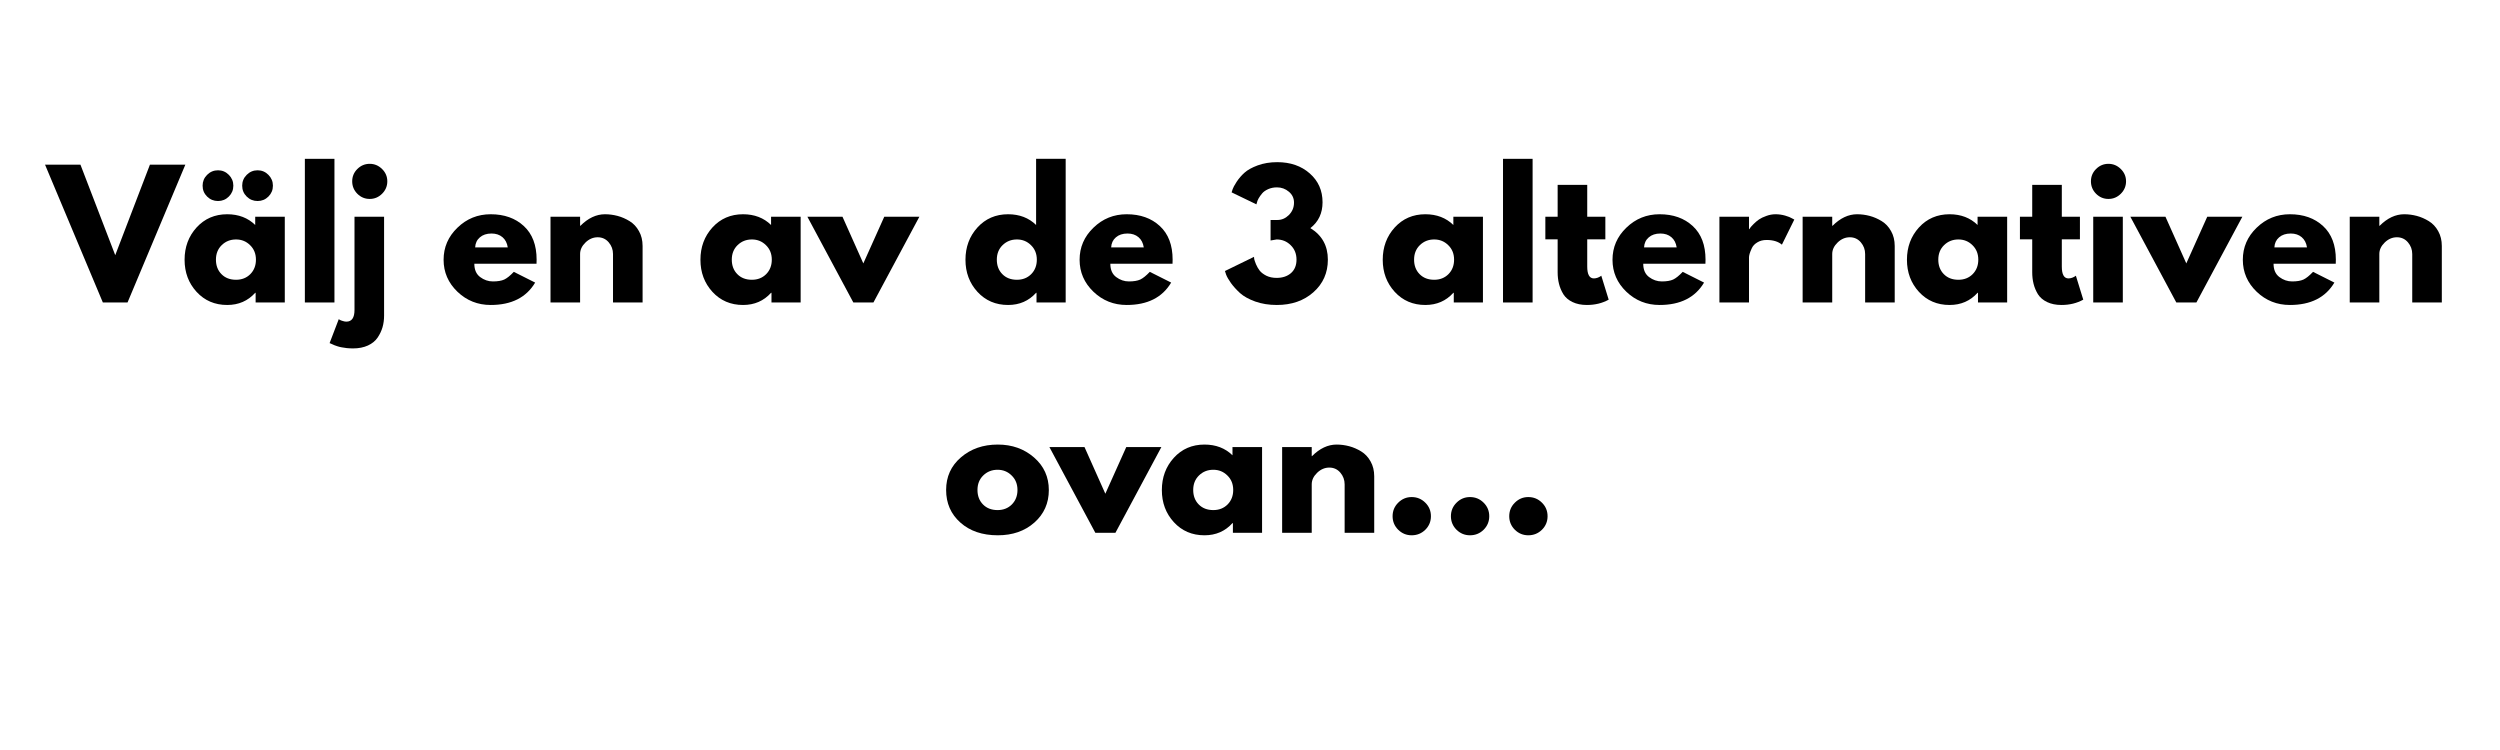
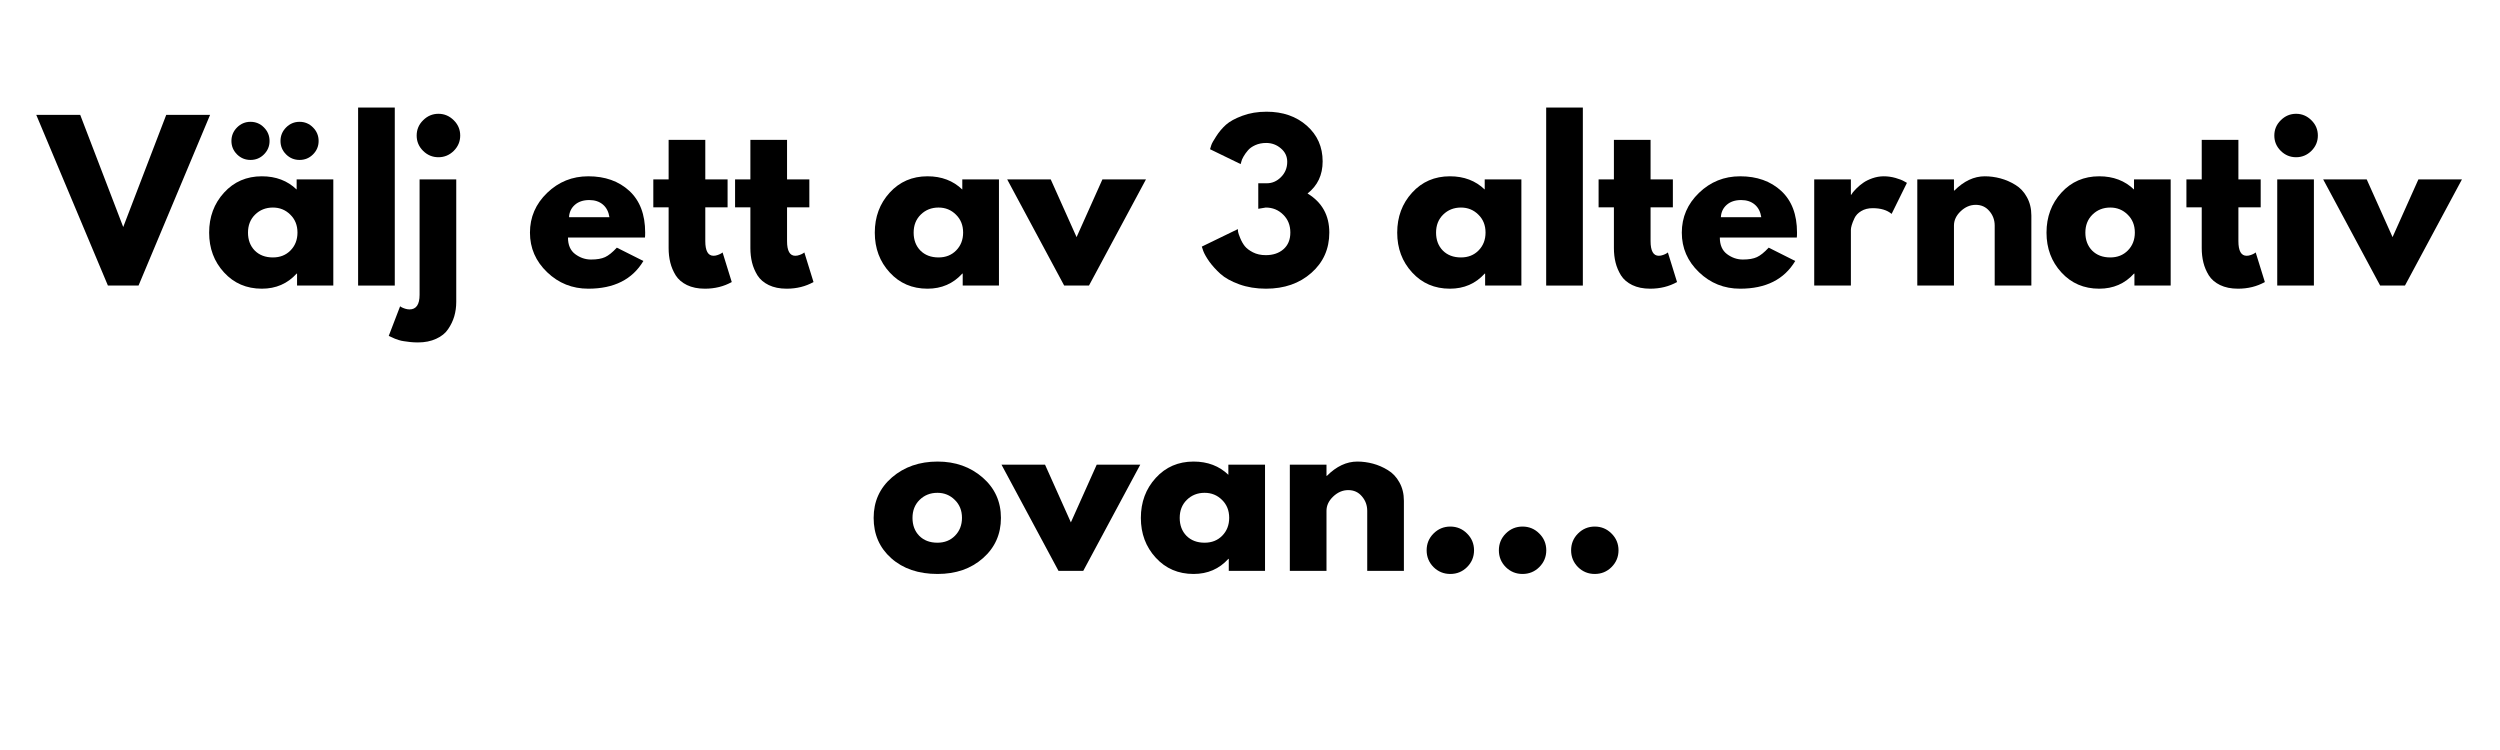
<svg xmlns="http://www.w3.org/2000/svg" width="500" zoomAndPan="magnify" viewBox="0 0 375 112.5" height="150" preserveAspectRatio="xMidYMid meet" version="1.0">
  <defs>
    <g />
  </defs>
  <g fill="#000000" fill-opacity="1">
-     <g transform="translate(7.457942, 45.37131)">
-       <g>
-         <path d="M 7.969 0 L -0.703 -20.672 L 4.609 -20.672 L 9.828 -7.094 L 15.031 -20.672 L 20.344 -20.672 L 11.672 0 Z M 7.969 0 " />
-       </g>
-     </g>
-   </g>
-   <g fill="#000000" fill-opacity="1">
-     <g transform="translate(27.1096, 45.37131)">
-       <g>
-         <path d="M 3.953 -19.141 C 4.41 -19.598 4.957 -19.828 5.594 -19.828 C 6.227 -19.828 6.77 -19.598 7.219 -19.141 C 7.664 -18.691 7.891 -18.148 7.891 -17.516 C 7.891 -16.879 7.664 -16.336 7.219 -15.891 C 6.77 -15.441 6.227 -15.219 5.594 -15.219 C 4.957 -15.219 4.41 -15.441 3.953 -15.891 C 3.504 -16.336 3.281 -16.879 3.281 -17.516 C 3.281 -18.148 3.504 -18.691 3.953 -19.141 Z M 9.891 -19.141 C 10.348 -19.598 10.895 -19.828 11.531 -19.828 C 12.164 -19.828 12.707 -19.598 13.156 -19.141 C 13.602 -18.691 13.828 -18.148 13.828 -17.516 C 13.828 -16.879 13.602 -16.336 13.156 -15.891 C 12.707 -15.441 12.164 -15.219 11.531 -15.219 C 10.895 -15.219 10.348 -15.441 9.891 -15.891 C 9.441 -16.336 9.219 -16.879 9.219 -17.516 C 9.219 -18.148 9.441 -18.691 9.891 -19.141 Z M 2.375 -11.25 C 1.176 -9.926 0.578 -8.312 0.578 -6.406 C 0.578 -4.508 1.176 -2.906 2.375 -1.594 C 3.582 -0.281 5.113 0.375 6.969 0.375 C 8.676 0.375 10.078 -0.234 11.172 -1.453 L 11.234 -1.453 L 11.234 0 L 15.609 0 L 15.609 -12.859 L 11.172 -12.859 L 11.172 -11.625 C 10.078 -12.695 8.676 -13.234 6.969 -13.234 C 5.113 -13.234 3.582 -12.57 2.375 -11.25 Z M 6.109 -4.25 C 5.555 -4.812 5.281 -5.535 5.281 -6.422 C 5.281 -7.305 5.566 -8.031 6.141 -8.594 C 6.723 -9.164 7.441 -9.453 8.297 -9.453 C 9.129 -9.453 9.832 -9.164 10.406 -8.594 C 10.988 -8.031 11.281 -7.305 11.281 -6.422 C 11.281 -5.547 11 -4.82 10.438 -4.25 C 9.875 -3.688 9.16 -3.406 8.297 -3.406 C 7.391 -3.406 6.66 -3.688 6.109 -4.25 Z M 6.109 -4.25 " />
-       </g>
-     </g>
-   </g>
-   <g fill="#000000" fill-opacity="1">
-     <g transform="translate(44.22959, 45.37131)">
-       <g>
-         <path d="M 1.5 0 L 1.5 -21.547 L 5.938 -21.547 L 5.938 0 Z M 1.5 0 " />
-       </g>
-     </g>
-   </g>
-   <g fill="#000000" fill-opacity="1">
-     <g transform="translate(51.67416, 45.37131)">
-       <g>
-         <path d="M 1.922 -20.016 C 2.441 -20.535 3.062 -20.797 3.781 -20.797 C 4.5 -20.797 5.117 -20.535 5.641 -20.016 C 6.16 -19.504 6.422 -18.891 6.422 -18.172 C 6.422 -17.453 6.16 -16.832 5.641 -16.312 C 5.117 -15.789 4.5 -15.531 3.781 -15.531 C 3.062 -15.531 2.441 -15.789 1.922 -16.312 C 1.41 -16.832 1.156 -17.453 1.156 -18.172 C 1.156 -18.891 1.41 -19.504 1.922 -20.016 Z M 1.5 -12.859 L 1.5 1.125 C 1.5 2.289 1.094 2.875 0.281 2.875 C 0.113 2.875 -0.062 2.844 -0.25 2.781 C -0.438 2.727 -0.586 2.672 -0.703 2.609 L -0.859 2.5 L -2.234 6.094 C -2.203 6.102 -2.094 6.148 -1.906 6.234 C -1.719 6.316 -1.578 6.379 -1.484 6.422 C -1.398 6.461 -1.25 6.516 -1.031 6.578 C -0.812 6.648 -0.598 6.703 -0.391 6.734 C -0.191 6.773 0.051 6.812 0.344 6.844 C 0.645 6.875 0.961 6.891 1.297 6.891 C 2.141 6.891 2.879 6.742 3.516 6.453 C 4.148 6.16 4.633 5.766 4.969 5.266 C 5.301 4.773 5.547 4.258 5.703 3.719 C 5.859 3.176 5.938 2.598 5.938 1.984 L 5.938 -12.859 Z M 1.5 -12.859 " />
-       </g>
-     </g>
-   </g>
-   <g fill="#000000" fill-opacity="1">
-     <g transform="translate(59.11872, 45.37131)">
-       <g />
-     </g>
-   </g>
-   <g fill="#000000" fill-opacity="1">
-     <g transform="translate(65.96171, 45.37131)">
-       <g>
-         <path d="M 14.516 -5.812 L 5.188 -5.812 C 5.188 -4.914 5.477 -4.25 6.062 -3.812 C 6.645 -3.375 7.281 -3.156 7.969 -3.156 C 8.688 -3.156 9.254 -3.25 9.672 -3.438 C 10.086 -3.633 10.566 -4.02 11.109 -4.594 L 14.312 -2.984 C 12.977 -0.742 10.754 0.375 7.641 0.375 C 5.703 0.375 4.039 -0.285 2.656 -1.609 C 1.27 -2.941 0.578 -4.539 0.578 -6.406 C 0.578 -8.281 1.27 -9.883 2.656 -11.219 C 4.039 -12.562 5.703 -13.234 7.641 -13.234 C 9.68 -13.234 11.336 -12.645 12.609 -11.469 C 13.891 -10.289 14.531 -8.609 14.531 -6.422 C 14.531 -6.117 14.523 -5.914 14.516 -5.812 Z M 5.312 -8.266 L 10.203 -8.266 C 10.098 -8.93 9.832 -9.441 9.406 -9.797 C 8.977 -10.16 8.43 -10.344 7.766 -10.344 C 7.035 -10.344 6.453 -10.148 6.016 -9.766 C 5.578 -9.391 5.344 -8.891 5.312 -8.266 Z M 5.312 -8.266 " />
-       </g>
-     </g>
-   </g>
-   <g fill="#000000" fill-opacity="1">
-     <g transform="translate(81.07644, 45.37131)">
-       <g>
-         <path d="M 1.5 0 L 1.5 -12.859 L 5.938 -12.859 L 5.938 -11.5 L 5.984 -11.5 C 7.141 -12.656 8.367 -13.234 9.672 -13.234 C 10.305 -13.234 10.938 -13.148 11.562 -12.984 C 12.188 -12.816 12.785 -12.555 13.359 -12.203 C 13.941 -11.848 14.41 -11.348 14.766 -10.703 C 15.129 -10.066 15.312 -9.32 15.312 -8.469 L 15.312 0 L 10.875 0 L 10.875 -7.266 C 10.875 -7.93 10.66 -8.516 10.234 -9.016 C 9.805 -9.523 9.254 -9.781 8.578 -9.781 C 7.898 -9.781 7.289 -9.52 6.75 -9 C 6.207 -8.477 5.938 -7.898 5.938 -7.266 L 5.938 0 Z M 1.5 0 " />
-       </g>
-     </g>
-   </g>
-   <g fill="#000000" fill-opacity="1">
-     <g transform="translate(97.64499, 45.37131)">
-       <g />
-     </g>
-   </g>
-   <g fill="#000000" fill-opacity="1">
-     <g transform="translate(104.488, 45.37131)">
-       <g>
-         <path d="M 2.375 -1.594 C 1.176 -2.906 0.578 -4.508 0.578 -6.406 C 0.578 -8.312 1.176 -9.926 2.375 -11.25 C 3.582 -12.57 5.113 -13.234 6.969 -13.234 C 8.676 -13.234 10.078 -12.695 11.172 -11.625 L 11.172 -12.859 L 15.609 -12.859 L 15.609 0 L 11.234 0 L 11.234 -1.453 L 11.172 -1.453 C 10.078 -0.234 8.676 0.375 6.969 0.375 C 5.113 0.375 3.582 -0.281 2.375 -1.594 Z M 6.141 -8.594 C 5.566 -8.031 5.281 -7.305 5.281 -6.422 C 5.281 -5.535 5.555 -4.812 6.109 -4.25 C 6.66 -3.688 7.391 -3.406 8.297 -3.406 C 9.16 -3.406 9.875 -3.688 10.438 -4.25 C 11 -4.82 11.281 -5.547 11.281 -6.422 C 11.281 -7.305 10.988 -8.031 10.406 -8.594 C 9.832 -9.164 9.129 -9.453 8.297 -9.453 C 7.441 -9.453 6.723 -9.164 6.141 -8.594 Z M 6.141 -8.594 " />
-       </g>
-     </g>
-   </g>
-   <g fill="#000000" fill-opacity="1">
-     <g transform="translate(121.608, 45.37131)">
-       <g>
-         <path d="M 4.766 -12.859 L 7.891 -5.859 L 11.031 -12.859 L 16.297 -12.859 L 9.406 0 L 6.391 0 L -0.5 -12.859 Z M 4.766 -12.859 " />
-       </g>
-     </g>
-   </g>
-   <g fill="#000000" fill-opacity="1">
-     <g transform="translate(137.3995, 45.37131)">
-       <g />
-     </g>
-   </g>
-   <g fill="#000000" fill-opacity="1">
-     <g transform="translate(144.2425, 45.37131)">
-       <g>
-         <path d="M 2.375 -1.594 C 1.176 -2.906 0.578 -4.508 0.578 -6.406 C 0.578 -8.312 1.176 -9.926 2.375 -11.25 C 3.582 -12.57 5.113 -13.234 6.969 -13.234 C 8.676 -13.234 10.078 -12.695 11.172 -11.625 L 11.172 -21.547 L 15.609 -21.547 L 15.609 0 L 11.234 0 L 11.234 -1.453 L 11.172 -1.453 C 10.078 -0.234 8.676 0.375 6.969 0.375 C 5.113 0.375 3.582 -0.281 2.375 -1.594 Z M 6.141 -8.594 C 5.566 -8.031 5.281 -7.305 5.281 -6.422 C 5.281 -5.535 5.555 -4.812 6.109 -4.25 C 6.66 -3.688 7.391 -3.406 8.297 -3.406 C 9.16 -3.406 9.875 -3.688 10.438 -4.25 C 11 -4.82 11.281 -5.547 11.281 -6.422 C 11.281 -7.305 10.988 -8.031 10.406 -8.594 C 9.832 -9.164 9.129 -9.453 8.297 -9.453 C 7.441 -9.453 6.723 -9.164 6.141 -8.594 Z M 6.141 -8.594 " />
-       </g>
-     </g>
-   </g>
-   <g fill="#000000" fill-opacity="1">
-     <g transform="translate(161.3624, 45.37131)">
-       <g>
-         <path d="M 14.516 -5.812 L 5.188 -5.812 C 5.188 -4.914 5.477 -4.25 6.062 -3.812 C 6.645 -3.375 7.281 -3.156 7.969 -3.156 C 8.688 -3.156 9.254 -3.25 9.672 -3.438 C 10.086 -3.633 10.566 -4.02 11.109 -4.594 L 14.312 -2.984 C 12.977 -0.742 10.754 0.375 7.641 0.375 C 5.703 0.375 4.039 -0.285 2.656 -1.609 C 1.27 -2.941 0.578 -4.539 0.578 -6.406 C 0.578 -8.281 1.27 -9.883 2.656 -11.219 C 4.039 -12.562 5.703 -13.234 7.641 -13.234 C 9.68 -13.234 11.336 -12.645 12.609 -11.469 C 13.891 -10.289 14.531 -8.609 14.531 -6.422 C 14.531 -6.117 14.523 -5.914 14.516 -5.812 Z M 5.312 -8.266 L 10.203 -8.266 C 10.098 -8.93 9.832 -9.441 9.406 -9.797 C 8.977 -10.16 8.43 -10.344 7.766 -10.344 C 7.035 -10.344 6.453 -10.148 6.016 -9.766 C 5.578 -9.391 5.344 -8.891 5.312 -8.266 Z M 5.312 -8.266 " />
-       </g>
-     </g>
-   </g>
-   <g fill="#000000" fill-opacity="1">
-     <g transform="translate(176.4772, 45.37131)">
-       <g />
-     </g>
-   </g>
-   <g fill="#000000" fill-opacity="1">
-     <g transform="translate(183.3202, 45.37131)">
-       <g>
-         <path d="M 5.141 -14.719 L 1.422 -16.516 C 1.461 -16.629 1.516 -16.789 1.578 -17 C 1.641 -17.207 1.836 -17.57 2.172 -18.094 C 2.516 -18.613 2.91 -19.07 3.359 -19.469 C 3.805 -19.875 4.461 -20.238 5.328 -20.562 C 6.203 -20.883 7.18 -21.047 8.266 -21.047 C 10.242 -21.047 11.867 -20.484 13.141 -19.359 C 14.422 -18.234 15.062 -16.789 15.062 -15.031 C 15.062 -13.395 14.453 -12.102 13.234 -11.156 C 14.984 -10.082 15.859 -8.504 15.859 -6.422 C 15.859 -4.441 15.133 -2.812 13.688 -1.531 C 12.25 -0.258 10.422 0.375 8.203 0.375 C 7.016 0.375 5.938 0.203 4.969 -0.141 C 4 -0.492 3.238 -0.914 2.688 -1.406 C 2.145 -1.906 1.691 -2.406 1.328 -2.906 C 0.973 -3.406 0.727 -3.832 0.594 -4.188 L 0.422 -4.719 L 4.781 -6.844 C 4.781 -6.758 4.789 -6.645 4.812 -6.5 C 4.844 -6.363 4.93 -6.109 5.078 -5.734 C 5.234 -5.367 5.422 -5.047 5.641 -4.766 C 5.859 -4.492 6.188 -4.242 6.625 -4.016 C 7.07 -3.797 7.586 -3.688 8.172 -3.688 C 9.055 -3.688 9.773 -3.926 10.328 -4.406 C 10.879 -4.895 11.156 -5.566 11.156 -6.422 C 11.156 -7.305 10.863 -8.031 10.281 -8.594 C 9.707 -9.164 9.004 -9.453 8.172 -9.453 L 7.266 -9.297 L 7.266 -12.375 L 8.297 -12.375 C 8.941 -12.375 9.516 -12.625 10.016 -13.125 C 10.523 -13.633 10.781 -14.254 10.781 -14.984 C 10.781 -15.641 10.523 -16.18 10.016 -16.609 C 9.504 -17.047 8.906 -17.266 8.219 -17.266 C 7.738 -17.266 7.301 -17.176 6.906 -17 C 6.508 -16.82 6.207 -16.609 6 -16.359 C 5.789 -16.109 5.613 -15.859 5.469 -15.609 C 5.332 -15.359 5.25 -15.148 5.219 -14.984 Z M 5.141 -14.719 " />
-       </g>
-     </g>
-   </g>
-   <g fill="#000000" fill-opacity="1">
-     <g transform="translate(199.989, 45.37131)">
-       <g />
-     </g>
-   </g>
-   <g fill="#000000" fill-opacity="1">
-     <g transform="translate(206.832, 45.37131)">
-       <g>
-         <path d="M 2.375 -1.594 C 1.176 -2.906 0.578 -4.508 0.578 -6.406 C 0.578 -8.312 1.176 -9.926 2.375 -11.25 C 3.582 -12.57 5.113 -13.234 6.969 -13.234 C 8.676 -13.234 10.078 -12.695 11.172 -11.625 L 11.172 -12.859 L 15.609 -12.859 L 15.609 0 L 11.234 0 L 11.234 -1.453 L 11.172 -1.453 C 10.078 -0.234 8.676 0.375 6.969 0.375 C 5.113 0.375 3.582 -0.281 2.375 -1.594 Z M 6.141 -8.594 C 5.566 -8.031 5.281 -7.305 5.281 -6.422 C 5.281 -5.535 5.555 -4.812 6.109 -4.25 C 6.66 -3.688 7.391 -3.406 8.297 -3.406 C 9.16 -3.406 9.875 -3.688 10.438 -4.25 C 11 -4.82 11.281 -5.547 11.281 -6.422 C 11.281 -7.305 10.988 -8.031 10.406 -8.594 C 9.832 -9.164 9.129 -9.453 8.297 -9.453 C 7.441 -9.453 6.723 -9.164 6.141 -8.594 Z M 6.141 -8.594 " />
-       </g>
-     </g>
-   </g>
-   <g fill="#000000" fill-opacity="1">
-     <g transform="translate(223.952, 45.37131)">
-       <g>
-         <path d="M 1.5 0 L 1.5 -21.547 L 5.938 -21.547 L 5.938 0 Z M 1.5 0 " />
-       </g>
-     </g>
-   </g>
-   <g fill="#000000" fill-opacity="1">
-     <g transform="translate(231.3965, 45.37131)">
-       <g>
-         <path d="M 2.25 -12.859 L 2.25 -17.641 L 6.688 -17.641 L 6.688 -12.859 L 9.406 -12.859 L 9.406 -9.469 L 6.688 -9.469 L 6.688 -5.391 C 6.688 -4.203 7.02 -3.609 7.688 -3.609 C 7.852 -3.609 8.031 -3.641 8.219 -3.703 C 8.406 -3.773 8.547 -3.844 8.641 -3.906 L 8.797 -4.016 L 9.906 -0.422 C 8.945 0.109 7.859 0.375 6.641 0.375 C 5.805 0.375 5.086 0.227 4.484 -0.062 C 3.879 -0.352 3.422 -0.742 3.109 -1.234 C 2.805 -1.734 2.586 -2.254 2.453 -2.797 C 2.316 -3.336 2.25 -3.914 2.25 -4.531 L 2.25 -9.469 L 0.406 -9.469 L 0.406 -12.859 Z M 2.25 -12.859 " />
-       </g>
-     </g>
-   </g>
-   <g fill="#000000" fill-opacity="1">
-     <g transform="translate(241.2976, 45.37131)">
-       <g>
-         <path d="M 14.516 -5.812 L 5.188 -5.812 C 5.188 -4.914 5.477 -4.25 6.062 -3.812 C 6.645 -3.375 7.281 -3.156 7.969 -3.156 C 8.688 -3.156 9.254 -3.25 9.672 -3.438 C 10.086 -3.633 10.566 -4.02 11.109 -4.594 L 14.312 -2.984 C 12.977 -0.742 10.754 0.375 7.641 0.375 C 5.703 0.375 4.039 -0.285 2.656 -1.609 C 1.27 -2.941 0.578 -4.539 0.578 -6.406 C 0.578 -8.281 1.27 -9.883 2.656 -11.219 C 4.039 -12.562 5.703 -13.234 7.641 -13.234 C 9.68 -13.234 11.336 -12.645 12.609 -11.469 C 13.891 -10.289 14.531 -8.609 14.531 -6.422 C 14.531 -6.117 14.523 -5.914 14.516 -5.812 Z M 5.312 -8.266 L 10.203 -8.266 C 10.098 -8.93 9.832 -9.441 9.406 -9.797 C 8.977 -10.16 8.43 -10.344 7.766 -10.344 C 7.035 -10.344 6.453 -10.148 6.016 -9.766 C 5.578 -9.391 5.344 -8.891 5.312 -8.266 Z M 5.312 -8.266 " />
-       </g>
-     </g>
-   </g>
-   <g fill="#000000" fill-opacity="1">
-     <g transform="translate(256.4123, 45.37131)">
-       <g>
-         <path d="M 1.5 0 L 1.5 -12.859 L 5.938 -12.859 L 5.938 -11 L 5.984 -11 C 6.023 -11.07 6.082 -11.156 6.156 -11.25 C 6.227 -11.352 6.391 -11.531 6.641 -11.781 C 6.891 -12.031 7.156 -12.254 7.438 -12.453 C 7.727 -12.648 8.098 -12.828 8.547 -12.984 C 8.992 -13.148 9.453 -13.234 9.922 -13.234 C 10.41 -13.234 10.891 -13.164 11.359 -13.031 C 11.828 -12.895 12.164 -12.758 12.375 -12.625 L 12.734 -12.438 L 10.875 -8.672 C 10.32 -9.141 9.555 -9.375 8.578 -9.375 C 8.035 -9.375 7.57 -9.254 7.188 -9.016 C 6.801 -8.785 6.531 -8.504 6.375 -8.172 C 6.219 -7.836 6.102 -7.551 6.031 -7.312 C 5.969 -7.082 5.938 -6.898 5.938 -6.766 L 5.938 0 Z M 1.5 0 " />
-       </g>
-     </g>
-   </g>
-   <g fill="#000000" fill-opacity="1">
-     <g transform="translate(268.8951, 45.37131)">
-       <g>
-         <path d="M 1.5 0 L 1.5 -12.859 L 5.938 -12.859 L 5.938 -11.5 L 5.984 -11.5 C 7.141 -12.656 8.367 -13.234 9.672 -13.234 C 10.305 -13.234 10.938 -13.148 11.562 -12.984 C 12.188 -12.816 12.785 -12.555 13.359 -12.203 C 13.941 -11.848 14.41 -11.348 14.766 -10.703 C 15.129 -10.066 15.312 -9.32 15.312 -8.469 L 15.312 0 L 10.875 0 L 10.875 -7.266 C 10.875 -7.93 10.66 -8.516 10.234 -9.016 C 9.805 -9.523 9.254 -9.781 8.578 -9.781 C 7.898 -9.781 7.289 -9.52 6.75 -9 C 6.207 -8.477 5.938 -7.898 5.938 -7.266 L 5.938 0 Z M 1.5 0 " />
-       </g>
-     </g>
-   </g>
-   <g fill="#000000" fill-opacity="1">
-     <g transform="translate(285.4636, 45.37131)">
-       <g>
-         <path d="M 2.375 -1.594 C 1.176 -2.906 0.578 -4.508 0.578 -6.406 C 0.578 -8.312 1.176 -9.926 2.375 -11.25 C 3.582 -12.57 5.113 -13.234 6.969 -13.234 C 8.676 -13.234 10.078 -12.695 11.172 -11.625 L 11.172 -12.859 L 15.609 -12.859 L 15.609 0 L 11.234 0 L 11.234 -1.453 L 11.172 -1.453 C 10.078 -0.234 8.676 0.375 6.969 0.375 C 5.113 0.375 3.582 -0.281 2.375 -1.594 Z M 6.141 -8.594 C 5.566 -8.031 5.281 -7.305 5.281 -6.422 C 5.281 -5.535 5.555 -4.812 6.109 -4.25 C 6.66 -3.688 7.391 -3.406 8.297 -3.406 C 9.16 -3.406 9.875 -3.688 10.438 -4.25 C 11 -4.82 11.281 -5.547 11.281 -6.422 C 11.281 -7.305 10.988 -8.031 10.406 -8.594 C 9.832 -9.164 9.129 -9.453 8.297 -9.453 C 7.441 -9.453 6.723 -9.164 6.141 -8.594 Z M 6.141 -8.594 " />
-       </g>
-     </g>
-   </g>
-   <g fill="#000000" fill-opacity="1">
-     <g transform="translate(302.5836, 45.37131)">
-       <g>
-         <path d="M 2.25 -12.859 L 2.25 -17.641 L 6.688 -17.641 L 6.688 -12.859 L 9.406 -12.859 L 9.406 -9.469 L 6.688 -9.469 L 6.688 -5.391 C 6.688 -4.203 7.02 -3.609 7.688 -3.609 C 7.852 -3.609 8.031 -3.641 8.219 -3.703 C 8.406 -3.773 8.547 -3.844 8.641 -3.906 L 8.797 -4.016 L 9.906 -0.422 C 8.945 0.109 7.859 0.375 6.641 0.375 C 5.805 0.375 5.086 0.227 4.484 -0.062 C 3.879 -0.352 3.422 -0.742 3.109 -1.234 C 2.805 -1.734 2.586 -2.254 2.453 -2.797 C 2.316 -3.336 2.25 -3.914 2.25 -4.531 L 2.25 -9.469 L 0.406 -9.469 L 0.406 -12.859 Z M 2.25 -12.859 " />
-       </g>
-     </g>
-   </g>
-   <g fill="#000000" fill-opacity="1">
-     <g transform="translate(312.4846, 45.37131)">
-       <g>
-         <path d="M 1.922 -20.016 C 2.441 -20.535 3.062 -20.797 3.781 -20.797 C 4.5 -20.797 5.117 -20.535 5.641 -20.016 C 6.16 -19.504 6.422 -18.891 6.422 -18.172 C 6.422 -17.453 6.16 -16.832 5.641 -16.312 C 5.117 -15.789 4.5 -15.531 3.781 -15.531 C 3.062 -15.531 2.441 -15.789 1.922 -16.312 C 1.41 -16.832 1.156 -17.453 1.156 -18.172 C 1.156 -18.891 1.41 -19.504 1.922 -20.016 Z M 1.5 -12.859 L 1.5 0 L 5.938 0 L 5.938 -12.859 Z M 1.5 -12.859 " />
-       </g>
-     </g>
-   </g>
-   <g fill="#000000" fill-opacity="1">
-     <g transform="translate(320.0545, 45.37131)">
-       <g>
-         <path d="M 4.766 -12.859 L 7.891 -5.859 L 11.031 -12.859 L 16.297 -12.859 L 9.406 0 L 6.391 0 L -0.5 -12.859 Z M 4.766 -12.859 " />
-       </g>
-     </g>
-   </g>
-   <g fill="#000000" fill-opacity="1">
-     <g transform="translate(335.846, 45.37131)">
-       <g>
-         <path d="M 14.516 -5.812 L 5.188 -5.812 C 5.188 -4.914 5.477 -4.25 6.062 -3.812 C 6.645 -3.375 7.281 -3.156 7.969 -3.156 C 8.688 -3.156 9.254 -3.25 9.672 -3.438 C 10.086 -3.633 10.566 -4.02 11.109 -4.594 L 14.312 -2.984 C 12.977 -0.742 10.754 0.375 7.641 0.375 C 5.703 0.375 4.039 -0.285 2.656 -1.609 C 1.27 -2.941 0.578 -4.539 0.578 -6.406 C 0.578 -8.281 1.27 -9.883 2.656 -11.219 C 4.039 -12.562 5.703 -13.234 7.641 -13.234 C 9.68 -13.234 11.336 -12.645 12.609 -11.469 C 13.891 -10.289 14.531 -8.609 14.531 -6.422 C 14.531 -6.117 14.523 -5.914 14.516 -5.812 Z M 5.312 -8.266 L 10.203 -8.266 C 10.098 -8.93 9.832 -9.441 9.406 -9.797 C 8.977 -10.16 8.43 -10.344 7.766 -10.344 C 7.035 -10.344 6.453 -10.148 6.016 -9.766 C 5.578 -9.391 5.344 -8.891 5.312 -8.266 Z M 5.312 -8.266 " />
-       </g>
-     </g>
-   </g>
-   <g fill="#000000" fill-opacity="1">
-     <g transform="translate(350.9607, 45.37131)">
-       <g>
-         <path d="M 1.5 0 L 1.5 -12.859 L 5.938 -12.859 L 5.938 -11.5 L 5.984 -11.5 C 7.141 -12.656 8.367 -13.234 9.672 -13.234 C 10.305 -13.234 10.938 -13.148 11.562 -12.984 C 12.188 -12.816 12.785 -12.555 13.359 -12.203 C 13.941 -11.848 14.41 -11.348 14.766 -10.703 C 15.129 -10.066 15.312 -9.32 15.312 -8.469 L 15.312 0 L 10.875 0 L 10.875 -7.266 C 10.875 -7.93 10.66 -8.516 10.234 -9.016 C 9.805 -9.523 9.254 -9.781 8.578 -9.781 C 7.898 -9.781 7.289 -9.52 6.75 -9 C 6.207 -8.477 5.938 -7.898 5.938 -7.266 L 5.938 0 Z M 1.5 0 " />
-       </g>
-     </g>
-   </g>
-   <g fill="#000000" fill-opacity="1">
-     <g transform="translate(141.3407, 79.91812)">
-       <g>
-         <path d="M 2.719 -1.531 C 1.289 -2.801 0.578 -4.43 0.578 -6.422 C 0.578 -8.41 1.316 -10.039 2.797 -11.312 C 4.285 -12.594 6.129 -13.234 8.328 -13.234 C 10.473 -13.234 12.285 -12.586 13.766 -11.297 C 15.242 -10.016 15.984 -8.383 15.984 -6.406 C 15.984 -4.438 15.258 -2.812 13.812 -1.531 C 12.375 -0.258 10.547 0.375 8.328 0.375 C 6.016 0.375 4.145 -0.258 2.719 -1.531 Z M 6.141 -8.594 C 5.566 -8.031 5.281 -7.305 5.281 -6.422 C 5.281 -5.535 5.555 -4.812 6.109 -4.25 C 6.66 -3.688 7.391 -3.406 8.297 -3.406 C 9.16 -3.406 9.875 -3.688 10.438 -4.25 C 11 -4.82 11.281 -5.547 11.281 -6.422 C 11.281 -7.305 10.988 -8.031 10.406 -8.594 C 9.832 -9.164 9.129 -9.453 8.297 -9.453 C 7.441 -9.453 6.723 -9.164 6.141 -8.594 Z M 6.141 -8.594 " />
-       </g>
-     </g>
-   </g>
-   <g fill="#000000" fill-opacity="1">
-     <g transform="translate(157.9092, 79.91812)">
-       <g>
-         <path d="M 4.766 -12.859 L 7.891 -5.859 L 11.031 -12.859 L 16.297 -12.859 L 9.406 0 L 6.391 0 L -0.5 -12.859 Z M 4.766 -12.859 " />
-       </g>
-     </g>
-   </g>
-   <g fill="#000000" fill-opacity="1">
-     <g transform="translate(173.7007, 79.91812)">
-       <g>
-         <path d="M 2.375 -1.594 C 1.176 -2.906 0.578 -4.508 0.578 -6.406 C 0.578 -8.312 1.176 -9.926 2.375 -11.25 C 3.582 -12.57 5.113 -13.234 6.969 -13.234 C 8.676 -13.234 10.078 -12.695 11.172 -11.625 L 11.172 -12.859 L 15.609 -12.859 L 15.609 0 L 11.234 0 L 11.234 -1.453 L 11.172 -1.453 C 10.078 -0.234 8.676 0.375 6.969 0.375 C 5.113 0.375 3.582 -0.281 2.375 -1.594 Z M 6.141 -8.594 C 5.566 -8.031 5.281 -7.305 5.281 -6.422 C 5.281 -5.535 5.555 -4.812 6.109 -4.25 C 6.66 -3.688 7.391 -3.406 8.297 -3.406 C 9.16 -3.406 9.875 -3.688 10.438 -4.25 C 11 -4.82 11.281 -5.547 11.281 -6.422 C 11.281 -7.305 10.988 -8.031 10.406 -8.594 C 9.832 -9.164 9.129 -9.453 8.297 -9.453 C 7.441 -9.453 6.723 -9.164 6.141 -8.594 Z M 6.141 -8.594 " />
-       </g>
-     </g>
-   </g>
-   <g fill="#000000" fill-opacity="1">
-     <g transform="translate(190.8207, 79.91812)">
-       <g>
-         <path d="M 1.5 0 L 1.5 -12.859 L 5.938 -12.859 L 5.938 -11.5 L 5.984 -11.5 C 7.141 -12.656 8.367 -13.234 9.672 -13.234 C 10.305 -13.234 10.938 -13.148 11.562 -12.984 C 12.188 -12.816 12.785 -12.555 13.359 -12.203 C 13.941 -11.848 14.41 -11.348 14.766 -10.703 C 15.129 -10.066 15.312 -9.32 15.312 -8.469 L 15.312 0 L 10.875 0 L 10.875 -7.266 C 10.875 -7.93 10.66 -8.516 10.234 -9.016 C 9.805 -9.523 9.254 -9.781 8.578 -9.781 C 7.898 -9.781 7.289 -9.52 6.75 -9 C 6.207 -8.477 5.938 -7.898 5.938 -7.266 L 5.938 0 Z M 1.5 0 " />
-       </g>
-     </g>
-   </g>
-   <g fill="#000000" fill-opacity="1">
-     <g transform="translate(207.3893, 79.91812)">
-       <g>
-         <path d="M 4.359 -5.359 C 5.16 -5.359 5.844 -5.078 6.406 -4.516 C 6.969 -3.961 7.25 -3.285 7.25 -2.484 C 7.25 -1.691 6.969 -1.016 6.406 -0.453 C 5.844 0.098 5.16 0.375 4.359 0.375 C 3.578 0.375 2.906 0.098 2.344 -0.453 C 1.781 -1.016 1.5 -1.691 1.5 -2.484 C 1.5 -3.285 1.781 -3.961 2.344 -4.516 C 2.906 -5.078 3.578 -5.359 4.359 -5.359 Z M 4.359 -5.359 " />
-       </g>
-     </g>
-   </g>
-   <g fill="#000000" fill-opacity="1">
-     <g transform="translate(216.1373, 79.91812)">
-       <g>
-         <path d="M 4.359 -5.359 C 5.16 -5.359 5.844 -5.078 6.406 -4.516 C 6.969 -3.961 7.25 -3.285 7.25 -2.484 C 7.25 -1.691 6.969 -1.016 6.406 -0.453 C 5.844 0.098 5.16 0.375 4.359 0.375 C 3.578 0.375 2.906 0.098 2.344 -0.453 C 1.781 -1.016 1.5 -1.691 1.5 -2.484 C 1.5 -3.285 1.781 -3.961 2.344 -4.516 C 2.906 -5.078 3.578 -5.359 4.359 -5.359 Z M 4.359 -5.359 " />
-       </g>
-     </g>
-   </g>
-   <g fill="#000000" fill-opacity="1">
-     <g transform="translate(224.8853, 79.91812)">
-       <g>
-         <path d="M 4.359 -5.359 C 5.16 -5.359 5.844 -5.078 6.406 -4.516 C 6.969 -3.961 7.25 -3.285 7.25 -2.484 C 7.25 -1.691 6.969 -1.016 6.406 -0.453 C 5.844 0.098 5.16 0.375 4.359 0.375 C 3.578 0.375 2.906 0.098 2.344 -0.453 C 1.781 -1.016 1.5 -1.691 1.5 -2.484 C 1.5 -3.285 1.781 -3.961 2.344 -4.516 C 2.906 -5.078 3.578 -5.359 4.359 -5.359 Z M 4.359 -5.359 " />
+     <g transform="translate(6.311412, 42.83484)">
+       <g>
+         <path d="M 9.875 0 L -0.875 -25.609 L 5.719 -25.609 L 12.172 -8.781 L 18.625 -25.609 L 25.203 -25.609 L 14.469 0 Z M 9.875 0 " />
+       </g>
+     </g>
+   </g>
+   <g fill="#000000" fill-opacity="1">
+     <g transform="translate(30.65234, 42.83484)">
+       <g>
+         <path d="M 4.906 -23.719 C 5.469 -24.281 6.141 -24.562 6.922 -24.562 C 7.711 -24.562 8.383 -24.281 8.938 -23.719 C 9.5 -23.156 9.781 -22.477 9.781 -21.688 C 9.781 -20.906 9.5 -20.234 8.938 -19.672 C 8.383 -19.117 7.711 -18.844 6.922 -18.844 C 6.141 -18.844 5.469 -19.117 4.906 -19.672 C 4.344 -20.234 4.062 -20.906 4.062 -21.688 C 4.062 -22.477 4.344 -23.156 4.906 -23.719 Z M 12.266 -23.719 C 12.828 -24.281 13.5 -24.562 14.281 -24.562 C 15.07 -24.562 15.742 -24.281 16.297 -23.719 C 16.859 -23.156 17.141 -22.477 17.141 -21.688 C 17.141 -20.906 16.859 -20.234 16.297 -19.672 C 15.742 -19.117 15.07 -18.844 14.281 -18.844 C 13.5 -18.844 12.828 -19.117 12.266 -19.672 C 11.703 -20.234 11.422 -20.906 11.422 -21.688 C 11.422 -22.477 11.703 -23.156 12.266 -23.719 Z M 2.953 -13.938 C 1.461 -12.301 0.719 -10.301 0.719 -7.938 C 0.719 -5.582 1.461 -3.594 2.953 -1.969 C 4.441 -0.344 6.332 0.469 8.625 0.469 C 10.738 0.469 12.477 -0.285 13.844 -1.797 L 13.906 -1.797 L 13.906 0 L 19.344 0 L 19.344 -15.922 L 13.844 -15.922 L 13.844 -14.406 C 12.477 -15.727 10.738 -16.391 8.625 -16.391 C 6.332 -16.391 4.441 -15.57 2.953 -13.938 Z M 7.562 -5.25 C 6.883 -5.945 6.547 -6.844 6.547 -7.938 C 6.547 -9.039 6.898 -9.941 7.609 -10.641 C 8.328 -11.348 9.219 -11.703 10.281 -11.703 C 11.312 -11.703 12.18 -11.348 12.891 -10.641 C 13.609 -9.941 13.969 -9.047 13.969 -7.953 C 13.969 -6.867 13.617 -5.973 12.922 -5.266 C 12.234 -4.566 11.352 -4.219 10.281 -4.219 C 9.156 -4.219 8.25 -4.562 7.562 -5.25 Z M 7.562 -5.25 " />
+       </g>
+     </g>
+   </g>
+   <g fill="#000000" fill-opacity="1">
+     <g transform="translate(51.8575, 42.83484)">
+       <g>
+         <path d="M 1.859 0 L 1.859 -26.703 L 7.359 -26.703 L 7.359 0 Z M 1.859 0 " />
+       </g>
+     </g>
+   </g>
+   <g fill="#000000" fill-opacity="1">
+     <g transform="translate(61.07848, 42.83484)">
+       <g>
+         <path d="M 2.391 -24.797 C 3.035 -25.441 3.801 -25.766 4.688 -25.766 C 5.57 -25.766 6.336 -25.441 6.984 -24.797 C 7.629 -24.16 7.953 -23.395 7.953 -22.5 C 7.953 -21.613 7.629 -20.848 6.984 -20.203 C 6.336 -19.566 5.57 -19.25 4.688 -19.25 C 3.801 -19.25 3.035 -19.566 2.391 -20.203 C 1.742 -20.848 1.422 -21.613 1.422 -22.5 C 1.422 -23.395 1.742 -24.16 2.391 -24.797 Z M 1.859 -15.922 L 1.859 1.391 C 1.859 2.848 1.352 3.578 0.344 3.578 C 0.133 3.578 -0.082 3.539 -0.312 3.469 C -0.539 3.395 -0.727 3.316 -0.875 3.234 L -1.062 3.109 L -2.766 7.547 C -2.723 7.566 -2.586 7.629 -2.359 7.734 C -2.129 7.836 -1.957 7.914 -1.844 7.969 C -1.727 8.02 -1.535 8.086 -1.266 8.172 C -1.004 8.254 -0.75 8.312 -0.5 8.344 C -0.25 8.383 0.062 8.426 0.438 8.469 C 0.812 8.508 1.203 8.531 1.609 8.531 C 2.648 8.531 3.562 8.348 4.344 7.984 C 5.133 7.629 5.734 7.145 6.141 6.531 C 6.555 5.926 6.863 5.285 7.062 4.609 C 7.258 3.93 7.359 3.211 7.359 2.453 L 7.359 -15.922 Z M 1.859 -15.922 " />
+       </g>
+     </g>
+   </g>
+   <g fill="#000000" fill-opacity="1">
+     <g transform="translate(70.29946, 42.83484)">
+       <g />
+     </g>
+   </g>
+   <g fill="#000000" fill-opacity="1">
+     <g transform="translate(78.77532, 42.83484)">
+       <g>
+         <path d="M 17.969 -7.203 L 6.422 -7.203 C 6.422 -6.086 6.781 -5.258 7.5 -4.719 C 8.227 -4.176 9.02 -3.906 9.875 -3.906 C 10.758 -3.906 11.461 -4.023 11.984 -4.266 C 12.504 -4.504 13.094 -4.977 13.75 -5.688 L 17.734 -3.688 C 16.078 -0.914 13.32 0.469 9.469 0.469 C 7.07 0.469 5.016 -0.352 3.297 -2 C 1.578 -3.645 0.719 -5.625 0.719 -7.938 C 0.719 -10.258 1.578 -12.25 3.297 -13.906 C 5.016 -15.562 7.07 -16.391 9.469 -16.391 C 11.988 -16.391 14.039 -15.66 15.625 -14.203 C 17.207 -12.742 18 -10.66 18 -7.953 C 18 -7.578 17.988 -7.328 17.969 -7.203 Z M 6.578 -10.25 L 12.641 -10.25 C 12.516 -11.07 12.188 -11.707 11.656 -12.156 C 11.125 -12.602 10.445 -12.828 9.625 -12.828 C 8.719 -12.828 7.992 -12.586 7.453 -12.109 C 6.91 -11.629 6.617 -11.008 6.578 -10.25 Z M 6.578 -10.25 " />
+       </g>
+     </g>
+   </g>
+   <g fill="#000000" fill-opacity="1">
+     <g transform="translate(97.49672, 42.83484)">
+       <g>
+         <path d="M 2.797 -15.922 L 2.797 -21.859 L 8.297 -21.859 L 8.297 -15.922 L 11.641 -15.922 L 11.641 -11.734 L 8.297 -11.734 L 8.297 -6.672 C 8.297 -5.203 8.707 -4.469 9.531 -4.469 C 9.738 -4.469 9.957 -4.508 10.188 -4.594 C 10.414 -4.676 10.594 -4.758 10.719 -4.844 L 10.891 -4.969 L 12.266 -0.531 C 11.086 0.133 9.742 0.469 8.234 0.469 C 7.191 0.469 6.297 0.285 5.547 -0.078 C 4.805 -0.441 4.242 -0.926 3.859 -1.531 C 3.484 -2.145 3.211 -2.785 3.047 -3.453 C 2.879 -4.129 2.797 -4.852 2.797 -5.625 L 2.797 -11.734 L 0.5 -11.734 L 0.5 -15.922 Z M 2.797 -15.922 " />
+       </g>
+     </g>
+   </g>
+   <g fill="#000000" fill-opacity="1">
+     <g transform="translate(109.7603, 42.83484)">
+       <g>
+         <path d="M 2.797 -15.922 L 2.797 -21.859 L 8.297 -21.859 L 8.297 -15.922 L 11.641 -15.922 L 11.641 -11.734 L 8.297 -11.734 L 8.297 -6.672 C 8.297 -5.203 8.707 -4.469 9.531 -4.469 C 9.738 -4.469 9.957 -4.508 10.188 -4.594 C 10.414 -4.676 10.594 -4.758 10.719 -4.844 L 10.891 -4.969 L 12.266 -0.531 C 11.086 0.133 9.742 0.469 8.234 0.469 C 7.191 0.469 6.297 0.285 5.547 -0.078 C 4.805 -0.441 4.242 -0.926 3.859 -1.531 C 3.484 -2.145 3.211 -2.785 3.047 -3.453 C 2.879 -4.129 2.797 -4.852 2.797 -5.625 L 2.797 -11.734 L 0.5 -11.734 L 0.5 -15.922 Z M 2.797 -15.922 " />
+       </g>
+     </g>
+   </g>
+   <g fill="#000000" fill-opacity="1">
+     <g transform="translate(122.0239, 42.83484)">
+       <g />
+     </g>
+   </g>
+   <g fill="#000000" fill-opacity="1">
+     <g transform="translate(130.4998, 42.83484)">
+       <g>
+         <path d="M 2.953 -1.969 C 1.461 -3.594 0.719 -5.582 0.719 -7.938 C 0.719 -10.301 1.461 -12.301 2.953 -13.938 C 4.441 -15.57 6.332 -16.391 8.625 -16.391 C 10.738 -16.391 12.477 -15.727 13.844 -14.406 L 13.844 -15.922 L 19.344 -15.922 L 19.344 0 L 13.906 0 L 13.906 -1.797 L 13.844 -1.797 C 12.477 -0.285 10.738 0.469 8.625 0.469 C 6.332 0.469 4.441 -0.344 2.953 -1.969 Z M 7.609 -10.641 C 6.898 -9.941 6.547 -9.039 6.547 -7.938 C 6.547 -6.844 6.883 -5.945 7.562 -5.25 C 8.25 -4.562 9.156 -4.219 10.281 -4.219 C 11.352 -4.219 12.234 -4.566 12.922 -5.266 C 13.617 -5.973 13.969 -6.867 13.969 -7.953 C 13.969 -9.047 13.609 -9.941 12.891 -10.641 C 12.18 -11.348 11.312 -11.703 10.281 -11.703 C 9.219 -11.703 8.328 -11.348 7.609 -10.641 Z M 7.609 -10.641 " />
+       </g>
+     </g>
+   </g>
+   <g fill="#000000" fill-opacity="1">
+     <g transform="translate(151.7049, 42.83484)">
+       <g>
+         <path d="M 5.906 -15.922 L 9.781 -7.266 L 13.656 -15.922 L 20.188 -15.922 L 11.641 0 L 7.922 0 L -0.625 -15.922 Z M 5.906 -15.922 " />
+       </g>
+     </g>
+   </g>
+   <g fill="#000000" fill-opacity="1">
+     <g transform="translate(171.2646, 42.83484)">
+       <g />
+     </g>
+   </g>
+   <g fill="#000000" fill-opacity="1">
+     <g transform="translate(179.7404, 42.83484)">
+       <g>
+         <path d="M 6.359 -18.219 L 1.766 -20.453 C 1.805 -20.598 1.867 -20.801 1.953 -21.062 C 2.035 -21.32 2.285 -21.77 2.703 -22.406 C 3.117 -23.051 3.602 -23.625 4.156 -24.125 C 4.719 -24.625 5.535 -25.07 6.609 -25.469 C 7.691 -25.875 8.906 -26.078 10.25 -26.078 C 12.688 -26.078 14.695 -25.379 16.281 -23.984 C 17.863 -22.586 18.656 -20.801 18.656 -18.625 C 18.656 -16.594 17.898 -14.988 16.391 -13.812 C 18.566 -12.488 19.656 -10.535 19.656 -7.953 C 19.656 -5.504 18.758 -3.488 16.969 -1.906 C 15.176 -0.32 12.906 0.469 10.156 0.469 C 8.688 0.469 7.348 0.25 6.141 -0.188 C 4.941 -0.625 4.004 -1.145 3.328 -1.75 C 2.66 -2.363 2.102 -2.977 1.656 -3.594 C 1.219 -4.219 0.914 -4.75 0.75 -5.188 L 0.531 -5.844 L 5.938 -8.469 C 5.938 -8.375 5.945 -8.238 5.969 -8.062 C 6 -7.883 6.109 -7.566 6.297 -7.109 C 6.484 -6.648 6.711 -6.25 6.984 -5.906 C 7.254 -5.57 7.66 -5.266 8.203 -4.984 C 8.754 -4.703 9.395 -4.562 10.125 -4.562 C 11.219 -4.562 12.102 -4.859 12.781 -5.453 C 13.469 -6.055 13.812 -6.891 13.812 -7.953 C 13.812 -9.047 13.453 -9.941 12.734 -10.641 C 12.023 -11.348 11.156 -11.703 10.125 -11.703 L 9 -11.516 L 9 -15.344 L 10.281 -15.344 C 11.082 -15.344 11.789 -15.648 12.406 -16.266 C 13.031 -16.891 13.344 -17.656 13.344 -18.562 C 13.344 -19.375 13.023 -20.047 12.391 -20.578 C 11.766 -21.117 11.031 -21.391 10.188 -21.391 C 9.582 -21.391 9.035 -21.281 8.547 -21.062 C 8.066 -20.844 7.695 -20.578 7.438 -20.266 C 7.176 -19.961 6.957 -19.656 6.781 -19.344 C 6.602 -19.031 6.492 -18.77 6.453 -18.562 Z M 6.359 -18.219 " />
+       </g>
+     </g>
+   </g>
+   <g fill="#000000" fill-opacity="1">
+     <g transform="translate(200.3868, 42.83484)">
+       <g />
+     </g>
+   </g>
+   <g fill="#000000" fill-opacity="1">
+     <g transform="translate(208.8626, 42.83484)">
+       <g>
+         <path d="M 2.953 -1.969 C 1.461 -3.594 0.719 -5.582 0.719 -7.938 C 0.719 -10.301 1.461 -12.301 2.953 -13.938 C 4.441 -15.57 6.332 -16.391 8.625 -16.391 C 10.738 -16.391 12.477 -15.727 13.844 -14.406 L 13.844 -15.922 L 19.344 -15.922 L 19.344 0 L 13.906 0 L 13.906 -1.797 L 13.844 -1.797 C 12.477 -0.285 10.738 0.469 8.625 0.469 C 6.332 0.469 4.441 -0.344 2.953 -1.969 Z M 7.609 -10.641 C 6.898 -9.941 6.547 -9.039 6.547 -7.938 C 6.547 -6.844 6.883 -5.945 7.562 -5.25 C 8.25 -4.562 9.156 -4.219 10.281 -4.219 C 11.352 -4.219 12.234 -4.566 12.922 -5.266 C 13.617 -5.973 13.969 -6.867 13.969 -7.953 C 13.969 -9.047 13.609 -9.941 12.891 -10.641 C 12.18 -11.348 11.312 -11.703 10.281 -11.703 C 9.219 -11.703 8.328 -11.348 7.609 -10.641 Z M 7.609 -10.641 " />
+       </g>
+     </g>
+   </g>
+   <g fill="#000000" fill-opacity="1">
+     <g transform="translate(230.0678, 42.83484)">
+       <g>
+         <path d="M 1.859 0 L 1.859 -26.703 L 7.359 -26.703 L 7.359 0 Z M 1.859 0 " />
+       </g>
+     </g>
+   </g>
+   <g fill="#000000" fill-opacity="1">
+     <g transform="translate(239.2888, 42.83484)">
+       <g>
+         <path d="M 2.797 -15.922 L 2.797 -21.859 L 8.297 -21.859 L 8.297 -15.922 L 11.641 -15.922 L 11.641 -11.734 L 8.297 -11.734 L 8.297 -6.672 C 8.297 -5.203 8.707 -4.469 9.531 -4.469 C 9.738 -4.469 9.957 -4.508 10.188 -4.594 C 10.414 -4.676 10.594 -4.758 10.719 -4.844 L 10.891 -4.969 L 12.266 -0.531 C 11.086 0.133 9.742 0.469 8.234 0.469 C 7.191 0.469 6.297 0.285 5.547 -0.078 C 4.805 -0.441 4.242 -0.926 3.859 -1.531 C 3.484 -2.145 3.211 -2.785 3.047 -3.453 C 2.879 -4.129 2.797 -4.852 2.797 -5.625 L 2.797 -11.734 L 0.5 -11.734 L 0.5 -15.922 Z M 2.797 -15.922 " />
+       </g>
+     </g>
+   </g>
+   <g fill="#000000" fill-opacity="1">
+     <g transform="translate(251.5524, 42.83484)">
+       <g>
+         <path d="M 17.969 -7.203 L 6.422 -7.203 C 6.422 -6.086 6.781 -5.258 7.5 -4.719 C 8.227 -4.176 9.02 -3.906 9.875 -3.906 C 10.758 -3.906 11.461 -4.023 11.984 -4.266 C 12.504 -4.504 13.094 -4.977 13.75 -5.688 L 17.734 -3.688 C 16.078 -0.914 13.32 0.469 9.469 0.469 C 7.07 0.469 5.016 -0.352 3.297 -2 C 1.578 -3.645 0.719 -5.625 0.719 -7.938 C 0.719 -10.258 1.578 -12.25 3.297 -13.906 C 5.016 -15.562 7.07 -16.391 9.469 -16.391 C 11.988 -16.391 14.039 -15.66 15.625 -14.203 C 17.207 -12.742 18 -10.66 18 -7.953 C 18 -7.578 17.988 -7.328 17.969 -7.203 Z M 6.578 -10.25 L 12.641 -10.25 C 12.516 -11.07 12.188 -11.707 11.656 -12.156 C 11.125 -12.602 10.445 -12.828 9.625 -12.828 C 8.719 -12.828 7.992 -12.586 7.453 -12.109 C 6.91 -11.629 6.617 -11.008 6.578 -10.25 Z M 6.578 -10.25 " />
+       </g>
+     </g>
+   </g>
+   <g fill="#000000" fill-opacity="1">
+     <g transform="translate(270.2738, 42.83484)">
+       <g>
+         <path d="M 1.859 0 L 1.859 -15.922 L 7.359 -15.922 L 7.359 -13.625 L 7.422 -13.625 C 7.461 -13.707 7.531 -13.812 7.625 -13.938 C 7.719 -14.062 7.914 -14.281 8.219 -14.594 C 8.531 -14.906 8.863 -15.18 9.219 -15.422 C 9.57 -15.672 10.023 -15.895 10.578 -16.094 C 11.141 -16.289 11.711 -16.391 12.297 -16.391 C 12.891 -16.391 13.477 -16.305 14.062 -16.141 C 14.645 -15.973 15.07 -15.805 15.344 -15.641 L 15.766 -15.406 L 13.469 -10.75 C 12.789 -11.32 11.844 -11.609 10.625 -11.609 C 9.957 -11.609 9.383 -11.461 8.906 -11.172 C 8.438 -10.891 8.102 -10.539 7.906 -10.125 C 7.707 -9.707 7.566 -9.352 7.484 -9.062 C 7.398 -8.77 7.359 -8.539 7.359 -8.375 L 7.359 0 Z M 1.859 0 " />
+       </g>
+     </g>
+   </g>
+   <g fill="#000000" fill-opacity="1">
+     <g transform="translate(285.7352, 42.83484)">
+       <g>
+         <path d="M 1.859 0 L 1.859 -15.922 L 7.359 -15.922 L 7.359 -14.25 L 7.422 -14.25 C 8.848 -15.676 10.367 -16.391 11.984 -16.391 C 12.766 -16.391 13.547 -16.285 14.328 -16.078 C 15.109 -15.867 15.852 -15.547 16.562 -15.109 C 17.281 -14.68 17.859 -14.066 18.297 -13.266 C 18.742 -12.473 18.969 -11.551 18.969 -10.5 L 18.969 0 L 13.469 0 L 13.469 -9 C 13.469 -9.832 13.203 -10.555 12.672 -11.172 C 12.148 -11.797 11.469 -12.109 10.625 -12.109 C 9.789 -12.109 9.035 -11.785 8.359 -11.141 C 7.691 -10.504 7.359 -9.789 7.359 -9 L 7.359 0 Z M 1.859 0 " />
+       </g>
+     </g>
+   </g>
+   <g fill="#000000" fill-opacity="1">
+     <g transform="translate(306.2573, 42.83484)">
+       <g>
+         <path d="M 2.953 -1.969 C 1.461 -3.594 0.719 -5.582 0.719 -7.938 C 0.719 -10.301 1.461 -12.301 2.953 -13.938 C 4.441 -15.57 6.332 -16.391 8.625 -16.391 C 10.738 -16.391 12.477 -15.727 13.844 -14.406 L 13.844 -15.922 L 19.344 -15.922 L 19.344 0 L 13.906 0 L 13.906 -1.797 L 13.844 -1.797 C 12.477 -0.285 10.738 0.469 8.625 0.469 C 6.332 0.469 4.441 -0.344 2.953 -1.969 Z M 7.609 -10.641 C 6.898 -9.941 6.547 -9.039 6.547 -7.938 C 6.547 -6.844 6.883 -5.945 7.562 -5.25 C 8.25 -4.562 9.156 -4.219 10.281 -4.219 C 11.352 -4.219 12.234 -4.566 12.922 -5.266 C 13.617 -5.973 13.969 -6.867 13.969 -7.953 C 13.969 -9.047 13.609 -9.941 12.891 -10.641 C 12.18 -11.348 11.312 -11.703 10.281 -11.703 C 9.219 -11.703 8.328 -11.348 7.609 -10.641 Z M 7.609 -10.641 " />
+       </g>
+     </g>
+   </g>
+   <g fill="#000000" fill-opacity="1">
+     <g transform="translate(327.4625, 42.83484)">
+       <g>
+         <path d="M 2.797 -15.922 L 2.797 -21.859 L 8.297 -21.859 L 8.297 -15.922 L 11.641 -15.922 L 11.641 -11.734 L 8.297 -11.734 L 8.297 -6.672 C 8.297 -5.203 8.707 -4.469 9.531 -4.469 C 9.738 -4.469 9.957 -4.508 10.188 -4.594 C 10.414 -4.676 10.594 -4.758 10.719 -4.844 L 10.891 -4.969 L 12.266 -0.531 C 11.086 0.133 9.742 0.469 8.234 0.469 C 7.191 0.469 6.297 0.285 5.547 -0.078 C 4.805 -0.441 4.242 -0.926 3.859 -1.531 C 3.484 -2.145 3.211 -2.785 3.047 -3.453 C 2.879 -4.129 2.797 -4.852 2.797 -5.625 L 2.797 -11.734 L 0.5 -11.734 L 0.5 -15.922 Z M 2.797 -15.922 " />
+       </g>
+     </g>
+   </g>
+   <g fill="#000000" fill-opacity="1">
+     <g transform="translate(339.7261, 42.83484)">
+       <g>
+         <path d="M 2.391 -24.797 C 3.035 -25.441 3.801 -25.766 4.688 -25.766 C 5.57 -25.766 6.336 -25.441 6.984 -24.797 C 7.629 -24.16 7.953 -23.395 7.953 -22.5 C 7.953 -21.613 7.629 -20.848 6.984 -20.203 C 6.336 -19.566 5.57 -19.25 4.688 -19.25 C 3.801 -19.25 3.035 -19.566 2.391 -20.203 C 1.742 -20.848 1.422 -21.613 1.422 -22.5 C 1.422 -23.395 1.742 -24.16 2.391 -24.797 Z M 1.859 -15.922 L 1.859 0 L 7.359 0 L 7.359 -15.922 Z M 1.859 -15.922 " />
+       </g>
+     </g>
+   </g>
+   <g fill="#000000" fill-opacity="1">
+     <g transform="translate(349.1023, 42.83484)">
+       <g>
+         <path d="M 5.906 -15.922 L 9.781 -7.266 L 13.656 -15.922 L 20.188 -15.922 L 11.641 0 L 7.922 0 L -0.625 -15.922 Z M 5.906 -15.922 " />
+       </g>
+     </g>
+   </g>
+   <g fill="#000000" fill-opacity="1">
+     <g transform="translate(130.328, 85.6252)">
+       <g>
+         <path d="M 3.359 -1.891 C 1.598 -3.461 0.719 -5.477 0.719 -7.938 C 0.719 -10.406 1.633 -12.43 3.469 -14.016 C 5.312 -15.598 7.594 -16.391 10.312 -16.391 C 12.977 -16.391 15.227 -15.594 17.062 -14 C 18.895 -12.406 19.812 -10.383 19.812 -7.938 C 19.812 -5.5 18.914 -3.488 17.125 -1.906 C 15.332 -0.32 13.062 0.469 10.312 0.469 C 7.445 0.469 5.129 -0.316 3.359 -1.891 Z M 7.609 -10.641 C 6.898 -9.941 6.547 -9.039 6.547 -7.938 C 6.547 -6.844 6.883 -5.945 7.562 -5.25 C 8.25 -4.562 9.156 -4.219 10.281 -4.219 C 11.352 -4.219 12.234 -4.566 12.922 -5.266 C 13.617 -5.973 13.969 -6.867 13.969 -7.953 C 13.969 -9.047 13.609 -9.941 12.891 -10.641 C 12.18 -11.348 11.312 -11.703 10.281 -11.703 C 9.219 -11.703 8.328 -11.348 7.609 -10.641 Z M 7.609 -10.641 " />
+       </g>
+     </g>
+   </g>
+   <g fill="#000000" fill-opacity="1">
+     <g transform="translate(150.8501, 85.6252)">
+       <g>
+         <path d="M 5.906 -15.922 L 9.781 -7.266 L 13.656 -15.922 L 20.188 -15.922 L 11.641 0 L 7.922 0 L -0.625 -15.922 Z M 5.906 -15.922 " />
+       </g>
+     </g>
+   </g>
+   <g fill="#000000" fill-opacity="1">
+     <g transform="translate(170.4098, 85.6252)">
+       <g>
+         <path d="M 2.953 -1.969 C 1.461 -3.594 0.719 -5.582 0.719 -7.938 C 0.719 -10.301 1.461 -12.301 2.953 -13.938 C 4.441 -15.57 6.332 -16.391 8.625 -16.391 C 10.738 -16.391 12.477 -15.727 13.844 -14.406 L 13.844 -15.922 L 19.344 -15.922 L 19.344 0 L 13.906 0 L 13.906 -1.797 L 13.844 -1.797 C 12.477 -0.285 10.738 0.469 8.625 0.469 C 6.332 0.469 4.441 -0.344 2.953 -1.969 Z M 7.609 -10.641 C 6.898 -9.941 6.547 -9.039 6.547 -7.938 C 6.547 -6.844 6.883 -5.945 7.562 -5.25 C 8.25 -4.562 9.156 -4.219 10.281 -4.219 C 11.352 -4.219 12.234 -4.566 12.922 -5.266 C 13.617 -5.973 13.969 -6.867 13.969 -7.953 C 13.969 -9.047 13.609 -9.941 12.891 -10.641 C 12.18 -11.348 11.312 -11.703 10.281 -11.703 C 9.219 -11.703 8.328 -11.348 7.609 -10.641 Z M 7.609 -10.641 " />
+       </g>
+     </g>
+   </g>
+   <g fill="#000000" fill-opacity="1">
+     <g transform="translate(191.615, 85.6252)">
+       <g>
+         <path d="M 1.859 0 L 1.859 -15.922 L 7.359 -15.922 L 7.359 -14.25 L 7.422 -14.25 C 8.848 -15.676 10.367 -16.391 11.984 -16.391 C 12.766 -16.391 13.547 -16.285 14.328 -16.078 C 15.109 -15.867 15.852 -15.547 16.562 -15.109 C 17.281 -14.68 17.859 -14.066 18.297 -13.266 C 18.742 -12.473 18.969 -11.551 18.969 -10.5 L 18.969 0 L 13.469 0 L 13.469 -9 C 13.469 -9.832 13.203 -10.555 12.672 -11.172 C 12.148 -11.797 11.469 -12.109 10.625 -12.109 C 9.789 -12.109 9.035 -11.785 8.359 -11.141 C 7.691 -10.504 7.359 -9.789 7.359 -9 L 7.359 0 Z M 1.859 0 " />
+       </g>
+     </g>
+   </g>
+   <g fill="#000000" fill-opacity="1">
+     <g transform="translate(212.1371, 85.6252)">
+       <g>
+         <path d="M 5.406 -6.641 C 6.395 -6.641 7.234 -6.289 7.922 -5.594 C 8.617 -4.906 8.969 -4.066 8.969 -3.078 C 8.969 -2.098 8.617 -1.258 7.922 -0.562 C 7.234 0.125 6.395 0.469 5.406 0.469 C 4.426 0.469 3.586 0.125 2.891 -0.562 C 2.203 -1.258 1.859 -2.098 1.859 -3.078 C 1.859 -4.066 2.203 -4.906 2.891 -5.594 C 3.586 -6.289 4.426 -6.641 5.406 -6.641 Z M 5.406 -6.641 " />
+       </g>
+     </g>
+   </g>
+   <g fill="#000000" fill-opacity="1">
+     <g transform="translate(222.9725, 85.6252)">
+       <g>
+         <path d="M 5.406 -6.641 C 6.395 -6.641 7.234 -6.289 7.922 -5.594 C 8.617 -4.906 8.969 -4.066 8.969 -3.078 C 8.969 -2.098 8.617 -1.258 7.922 -0.562 C 7.234 0.125 6.395 0.469 5.406 0.469 C 4.426 0.469 3.586 0.125 2.891 -0.562 C 2.203 -1.258 1.859 -2.098 1.859 -3.078 C 1.859 -4.066 2.203 -4.906 2.891 -5.594 C 3.586 -6.289 4.426 -6.641 5.406 -6.641 Z M 5.406 -6.641 " />
+       </g>
+     </g>
+   </g>
+   <g fill="#000000" fill-opacity="1">
+     <g transform="translate(233.808, 85.6252)">
+       <g>
+         <path d="M 5.406 -6.641 C 6.395 -6.641 7.234 -6.289 7.922 -5.594 C 8.617 -4.906 8.969 -4.066 8.969 -3.078 C 8.969 -2.098 8.617 -1.258 7.922 -0.562 C 7.234 0.125 6.395 0.469 5.406 0.469 C 4.426 0.469 3.586 0.125 2.891 -0.562 C 2.203 -1.258 1.859 -2.098 1.859 -3.078 C 1.859 -4.066 2.203 -4.906 2.891 -5.594 C 3.586 -6.289 4.426 -6.641 5.406 -6.641 Z M 5.406 -6.641 " />
      </g>
    </g>
  </g>
</svg>
